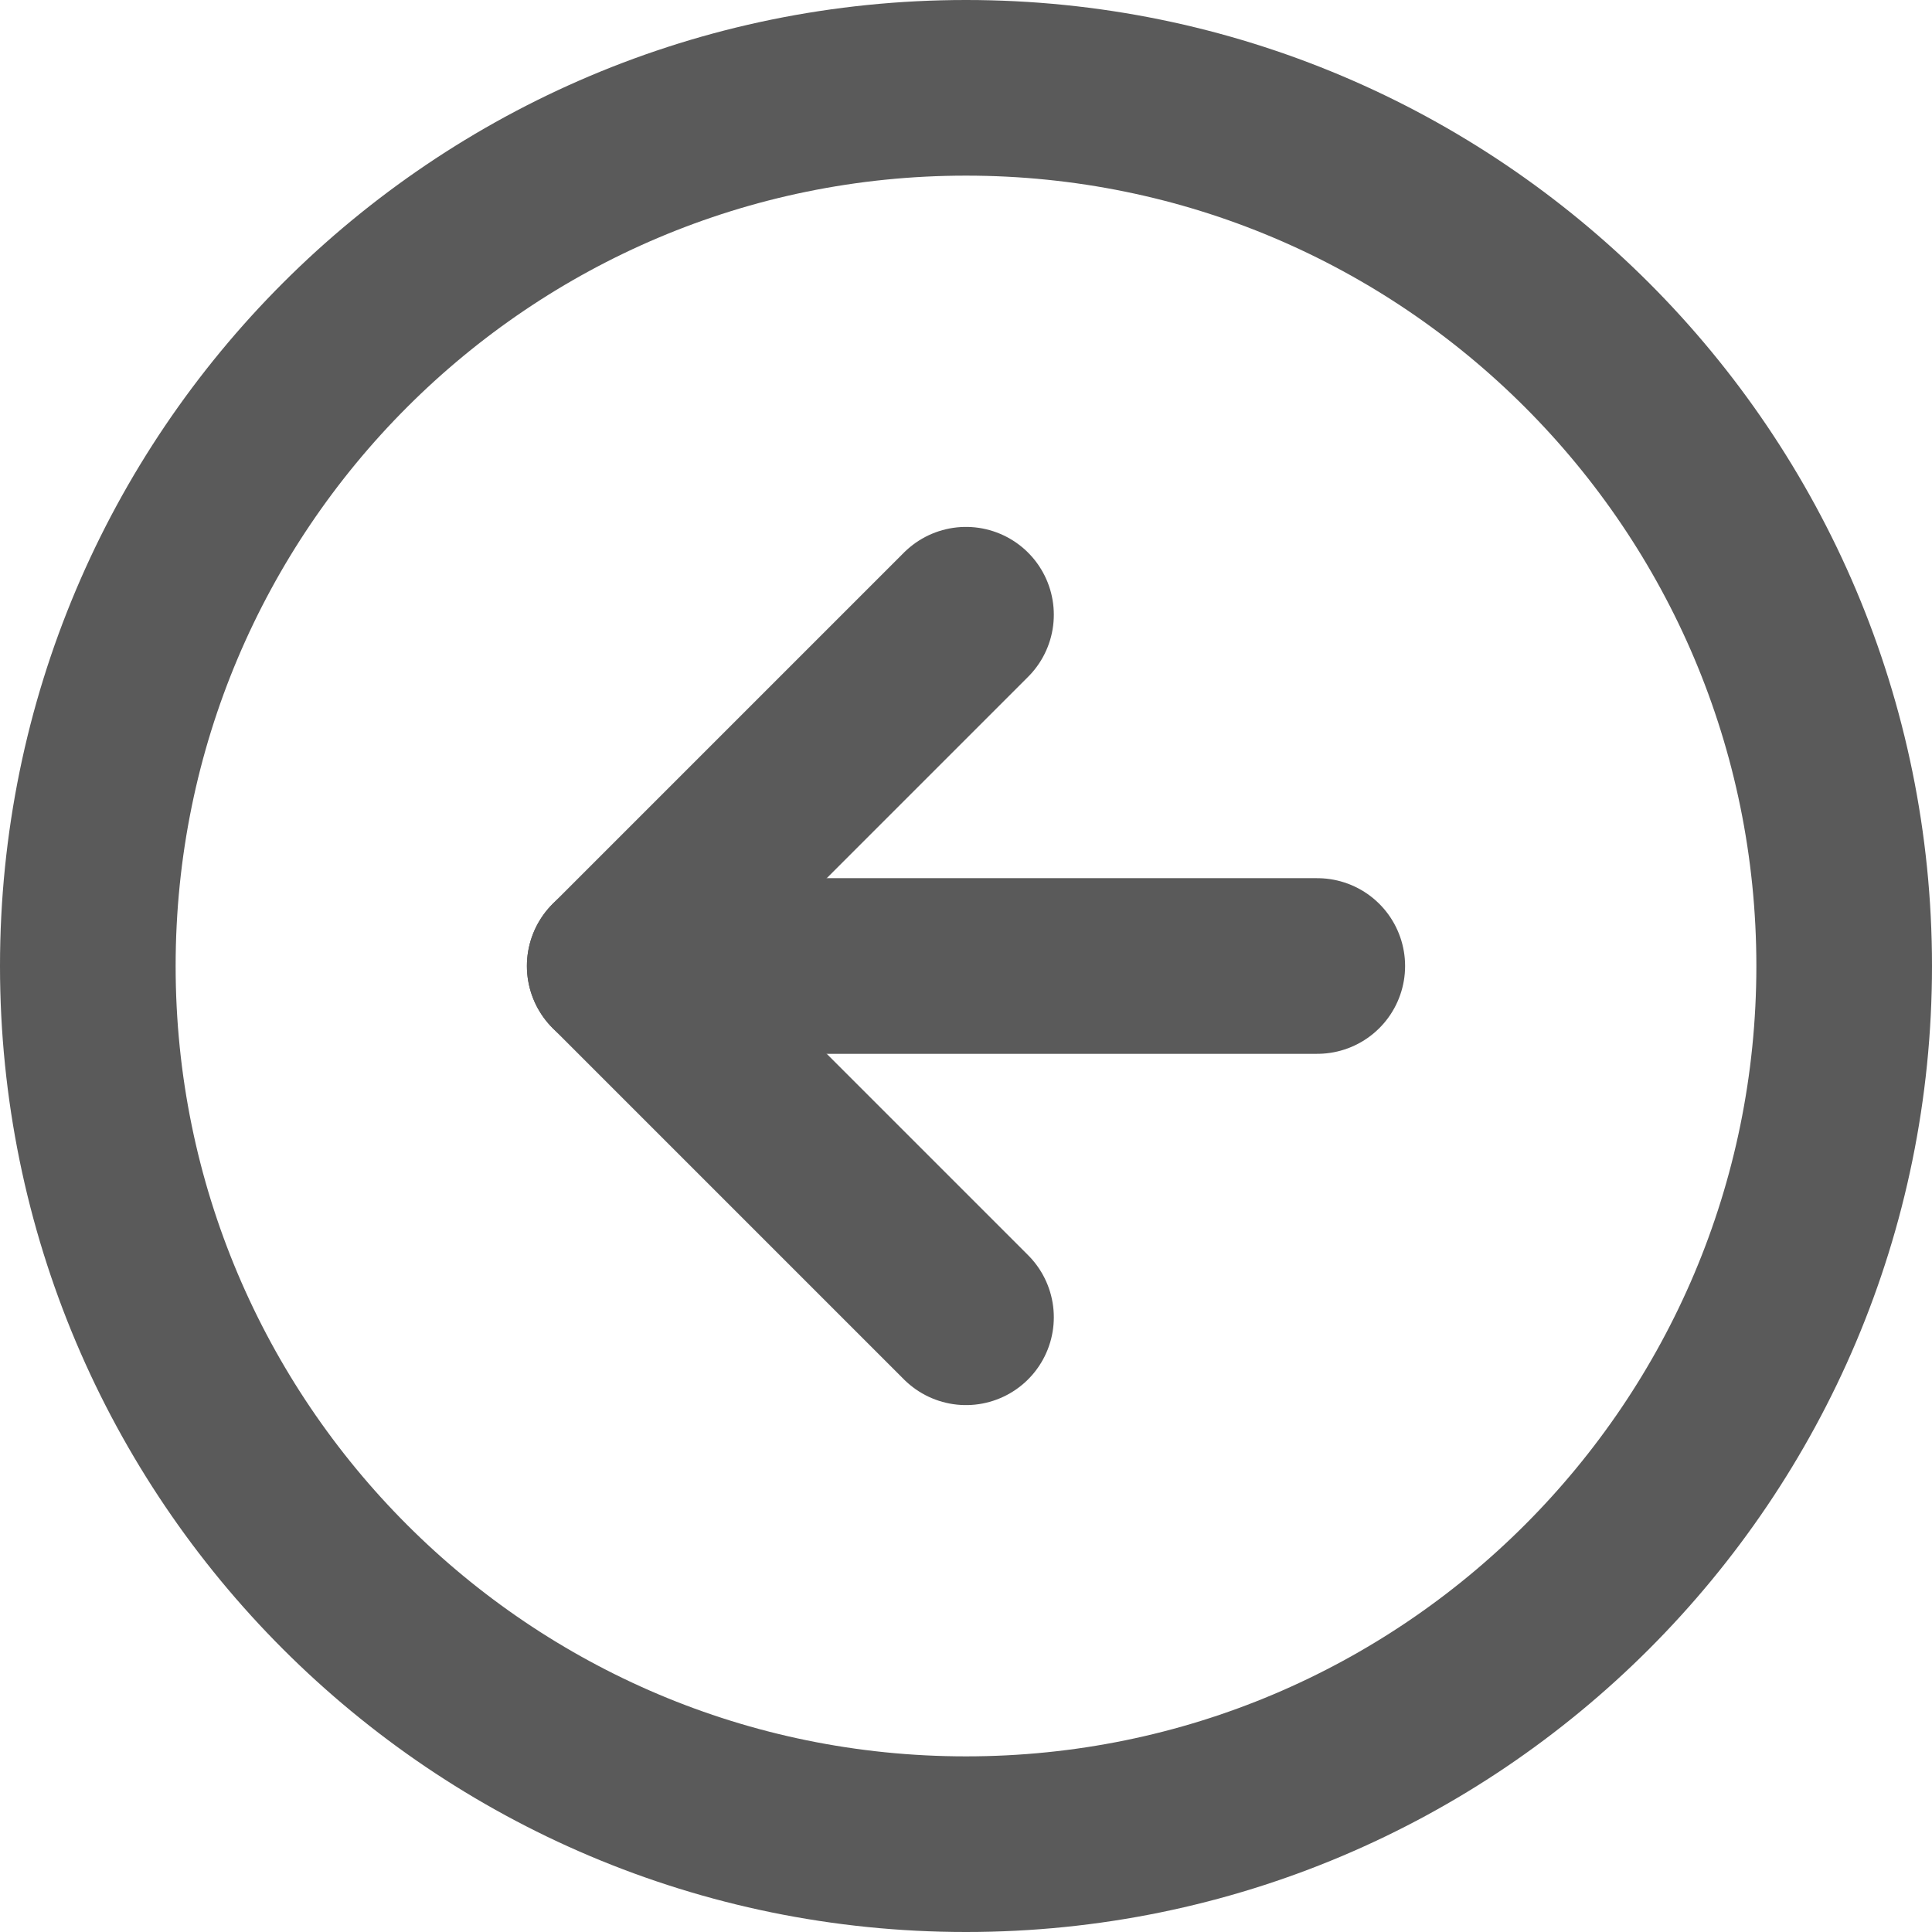
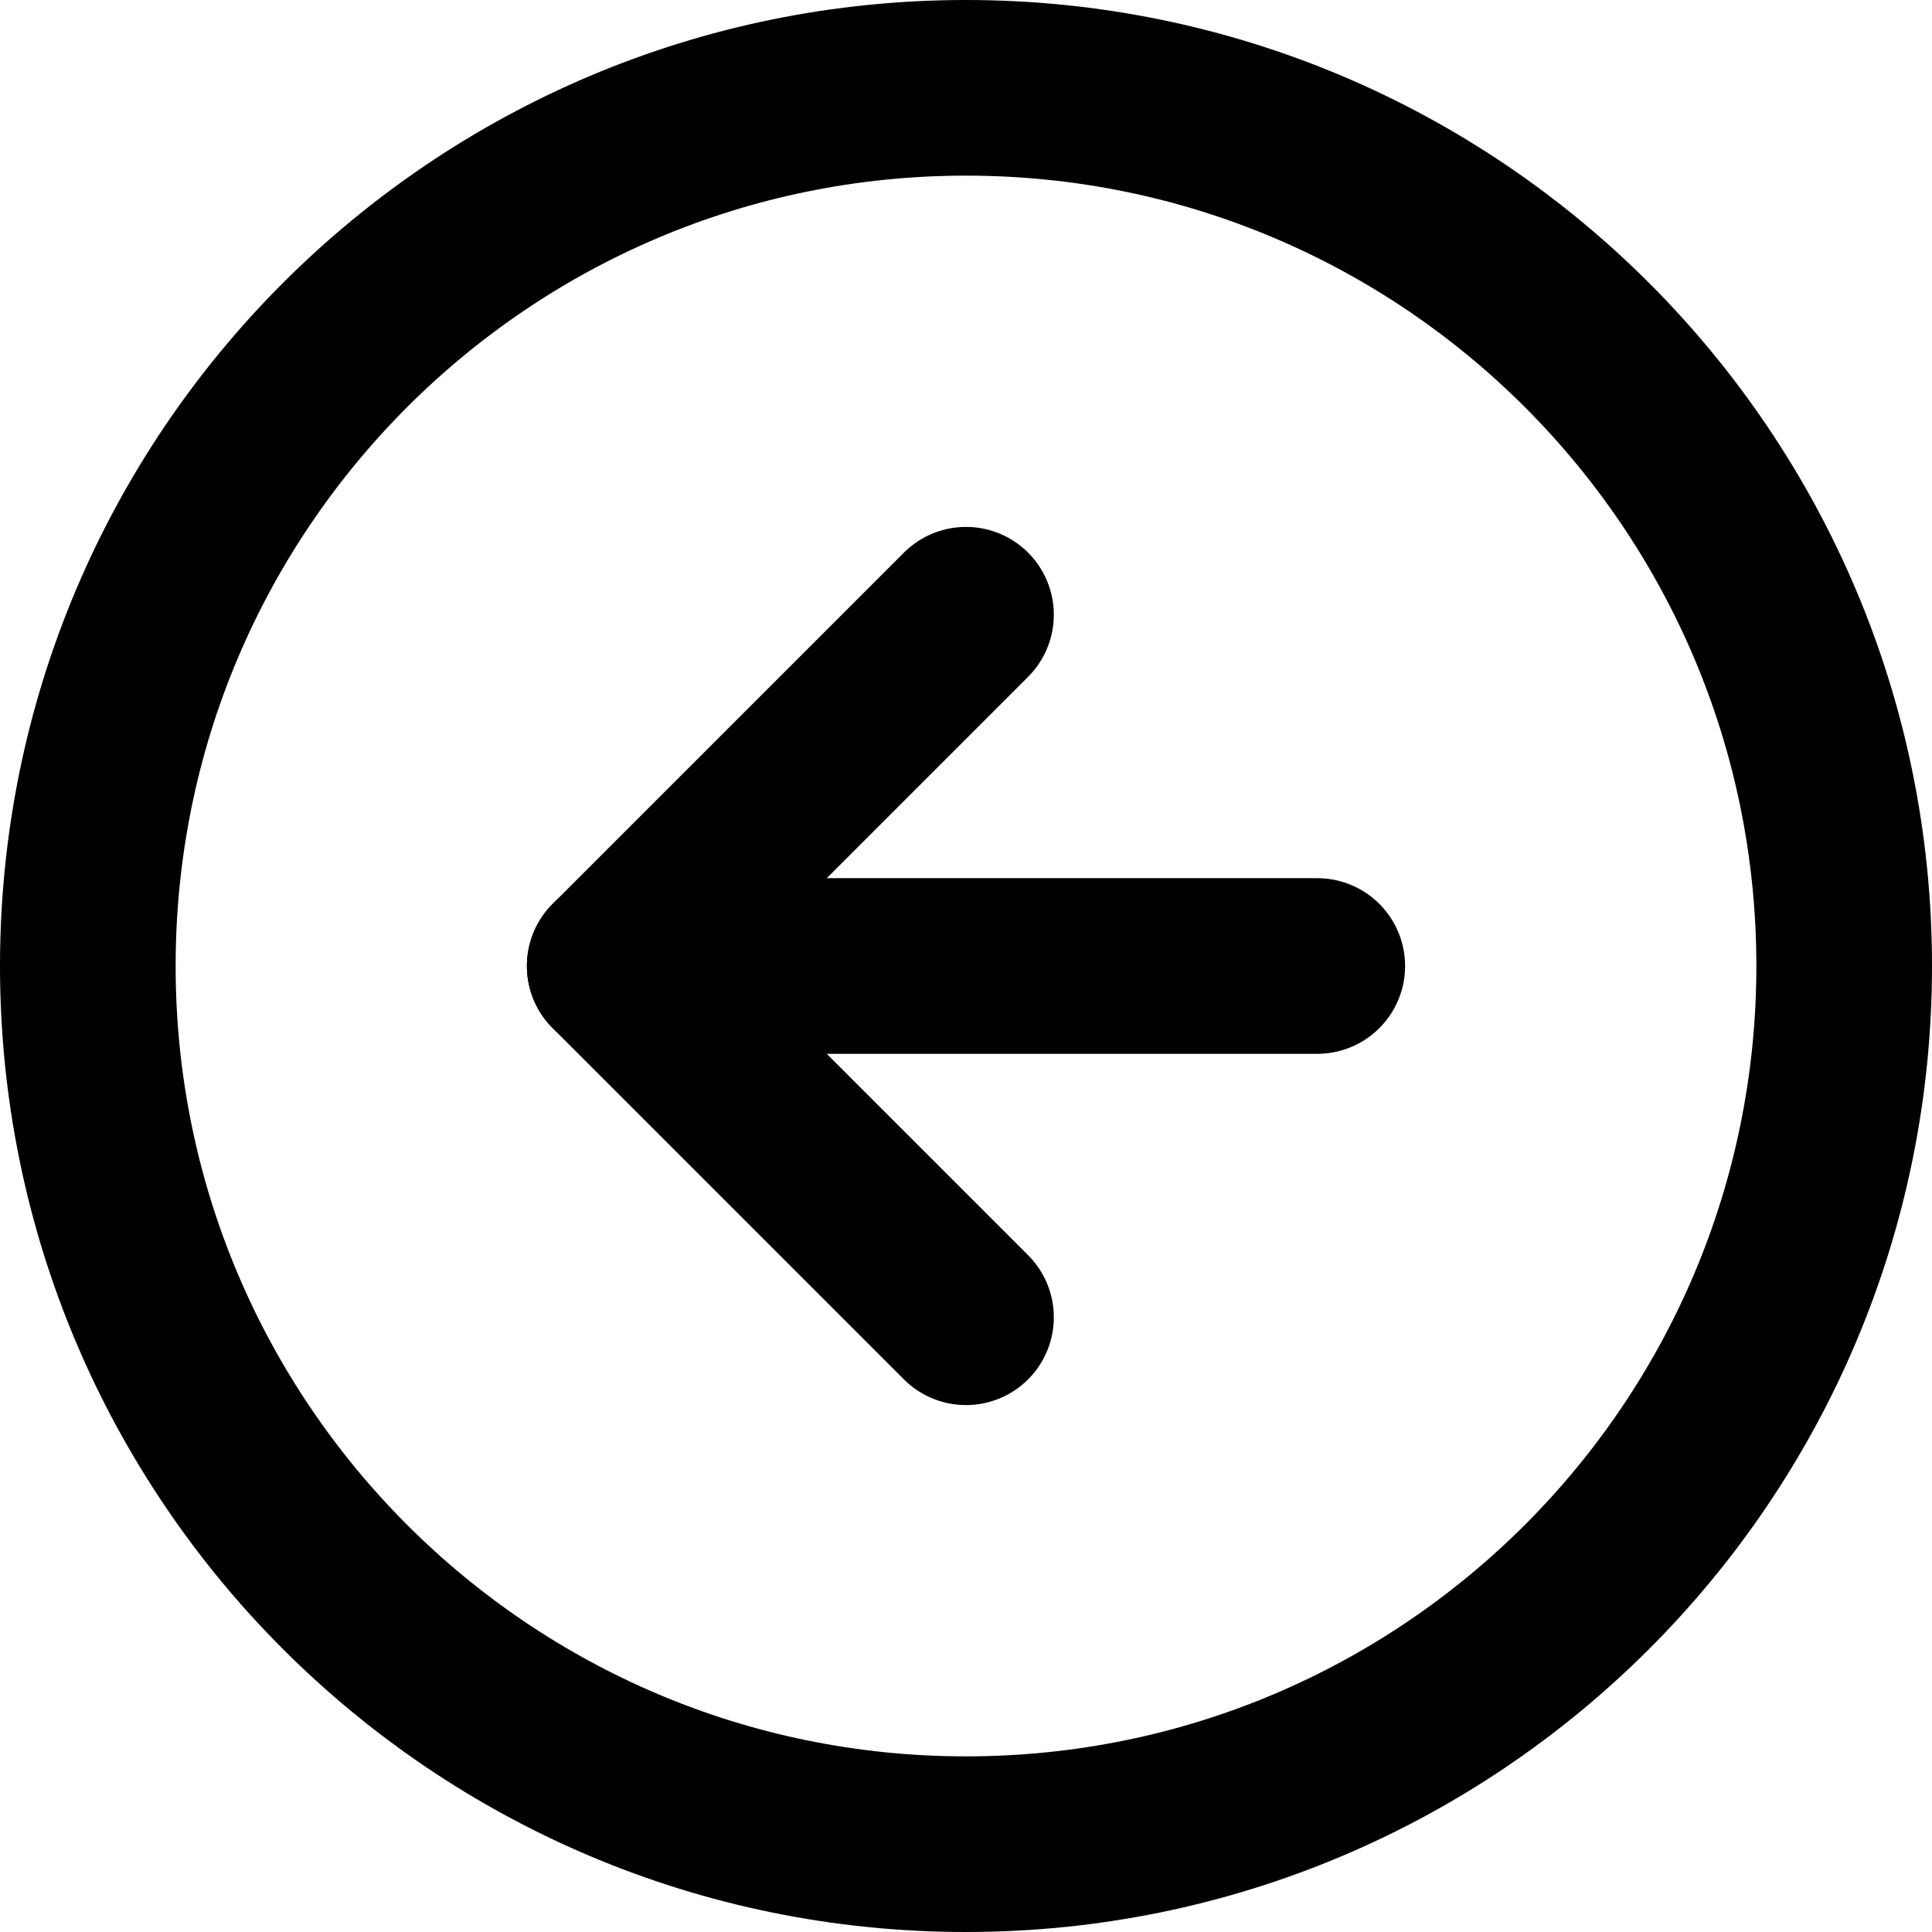
<svg xmlns="http://www.w3.org/2000/svg" width="22" height="22" viewBox="0 0 22 22">
-   <g id="go-back-icon" transform="translate(2 5)">
-     <circle id="Path" cx="10" cy="10" r="10" transform="translate(-1 -4)" fill="none" stroke="#5a5a5a" stroke-linecap="round" stroke-linejoin="round" stroke-width="2" />
-     <path id="Path-2" data-name="Path" d="M12,8,8,12l4,4" transform="translate(-3 -6)" fill="none" stroke="#5a5a5a" stroke-linecap="round" stroke-linejoin="round" stroke-width="2" />
-     <line id="Line" x1="8" transform="translate(5 6)" fill="none" stroke="#5a5a5a" stroke-linecap="round" stroke-linejoin="round" stroke-width="2" />
+   <g id="go-back-icon" transform="translate(2 5)" fill="none" stroke="currentColor">
+     <circle id="Path" cx="10" cy="10" r="10" transform="translate(-1 -4)" stroke-linecap="round" stroke-linejoin="round" stroke-width="2" />
+     <path id="Path-2" data-name="Path" d="M12,8,8,12l4,4" transform="translate(-3 -6)" stroke-linecap="round" stroke-linejoin="round" stroke-width="2" />
+     <line id="Line" x1="8" transform="translate(5 6)" stroke-linecap="round" stroke-linejoin="round" stroke-width="2" />
  </g>
</svg>
